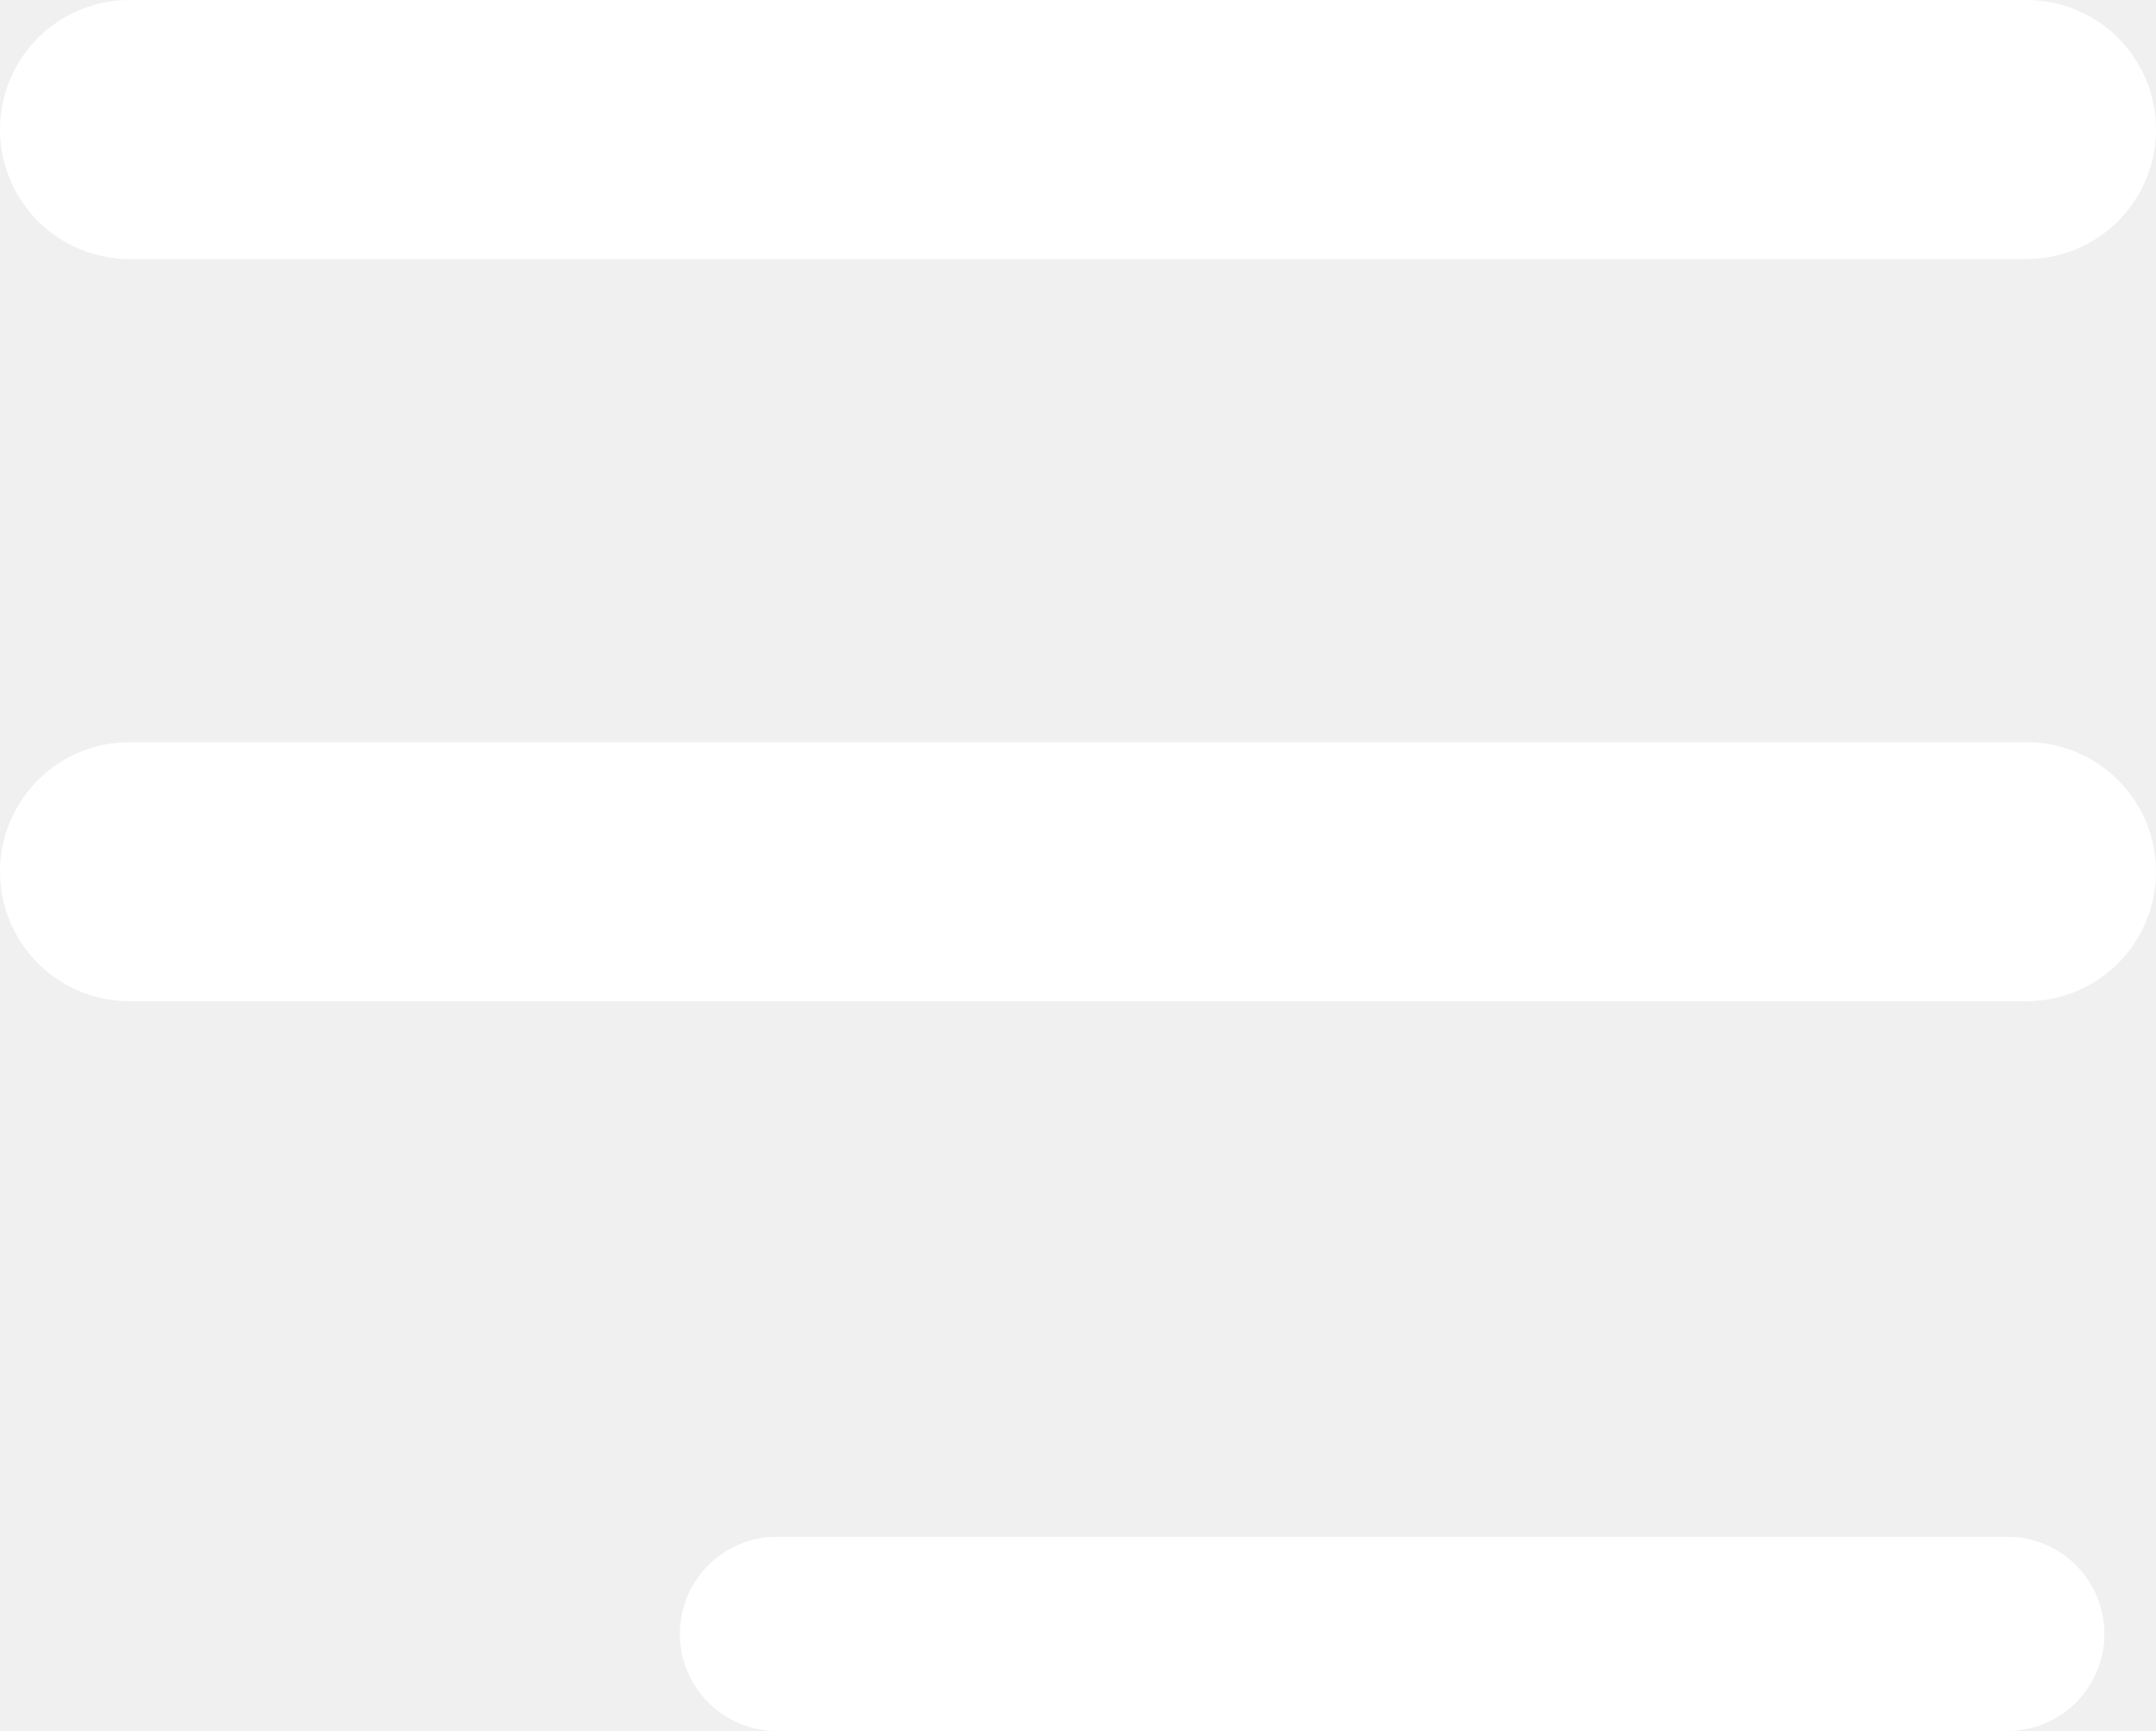
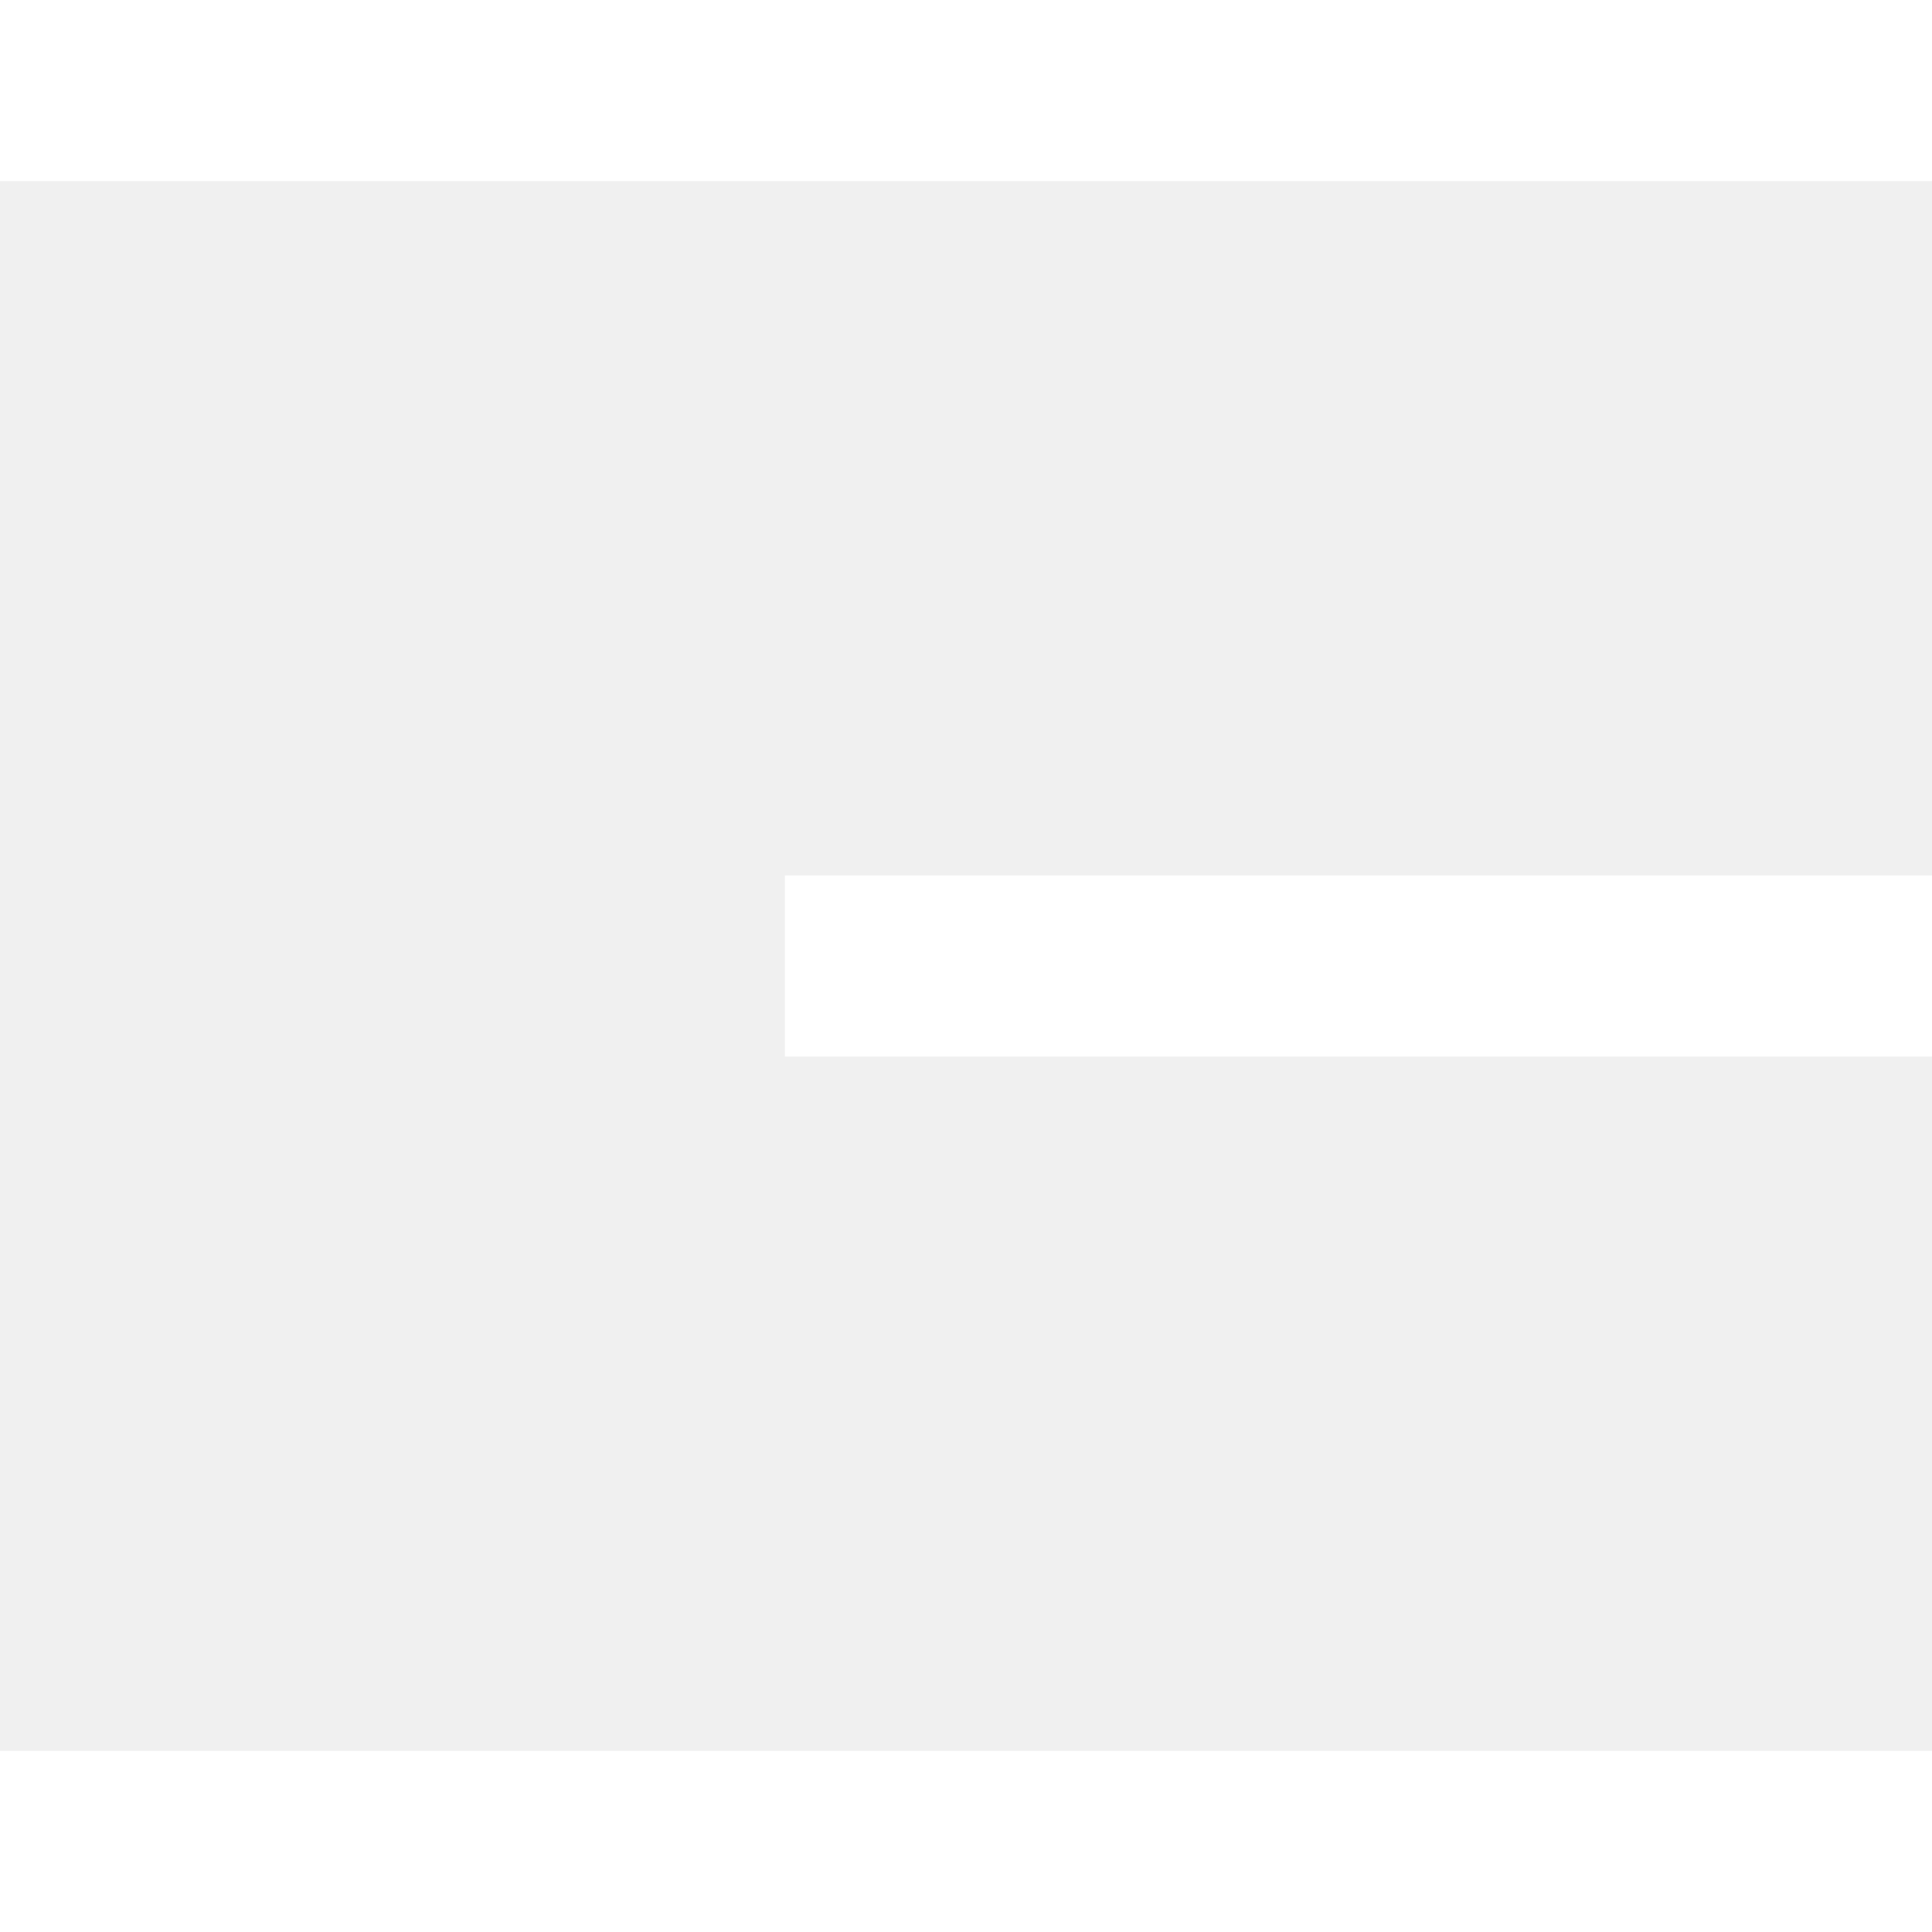
- <svg xmlns="http://www.w3.org/2000/svg" width="33.297" height="26.73" viewBox="0 0 33.297 26.73">
-   <g id="Group_301" data-name="Group 301" transform="translate(-345.5 -41.539)">
-     <line id="Line_95" data-name="Line 95" x2="29.297" transform="translate(347.5 55)" fill="none" stroke="#fff" stroke-linecap="round" stroke-width="4" />
-     <line id="Line_96" data-name="Line 96" x2="15" transform="translate(361.5 66.77)" fill="none" stroke="#fff" stroke-linecap="round" stroke-width="2" />
-     <line id="Line_97" data-name="Line 97" x2="19" transform="translate(357.5 66.77)" fill="none" stroke="#fff" stroke-linecap="round" stroke-width="3" />
-     <line id="Line_98" data-name="Line 98" x2="29.297" transform="translate(347.5 43.539)" fill="none" stroke="#fff" stroke-linecap="round" stroke-width="4" />
+ <svg xmlns="http://www.w3.org/2000/svg" width="32" height="32" viewBox="0 0 32 32">
+   <g id="_32" data-name="32" transform="translate(-6326 148)">
+     <line id="Line_107" data-name="Line 107" x2="32" transform="translate(6326 -117.5)" fill="none" stroke="white" stroke-width="3" />
+     <line id="Line_106" data-name="Line 106" x2="19" transform="translate(6339 -132)" fill="none" stroke="white" stroke-width="3" />
+     <line id="Line_104" data-name="Line 104" x2="32" transform="translate(6326 -146.5)" fill="none" stroke="white" stroke-width="3" />
  </g>
</svg>
